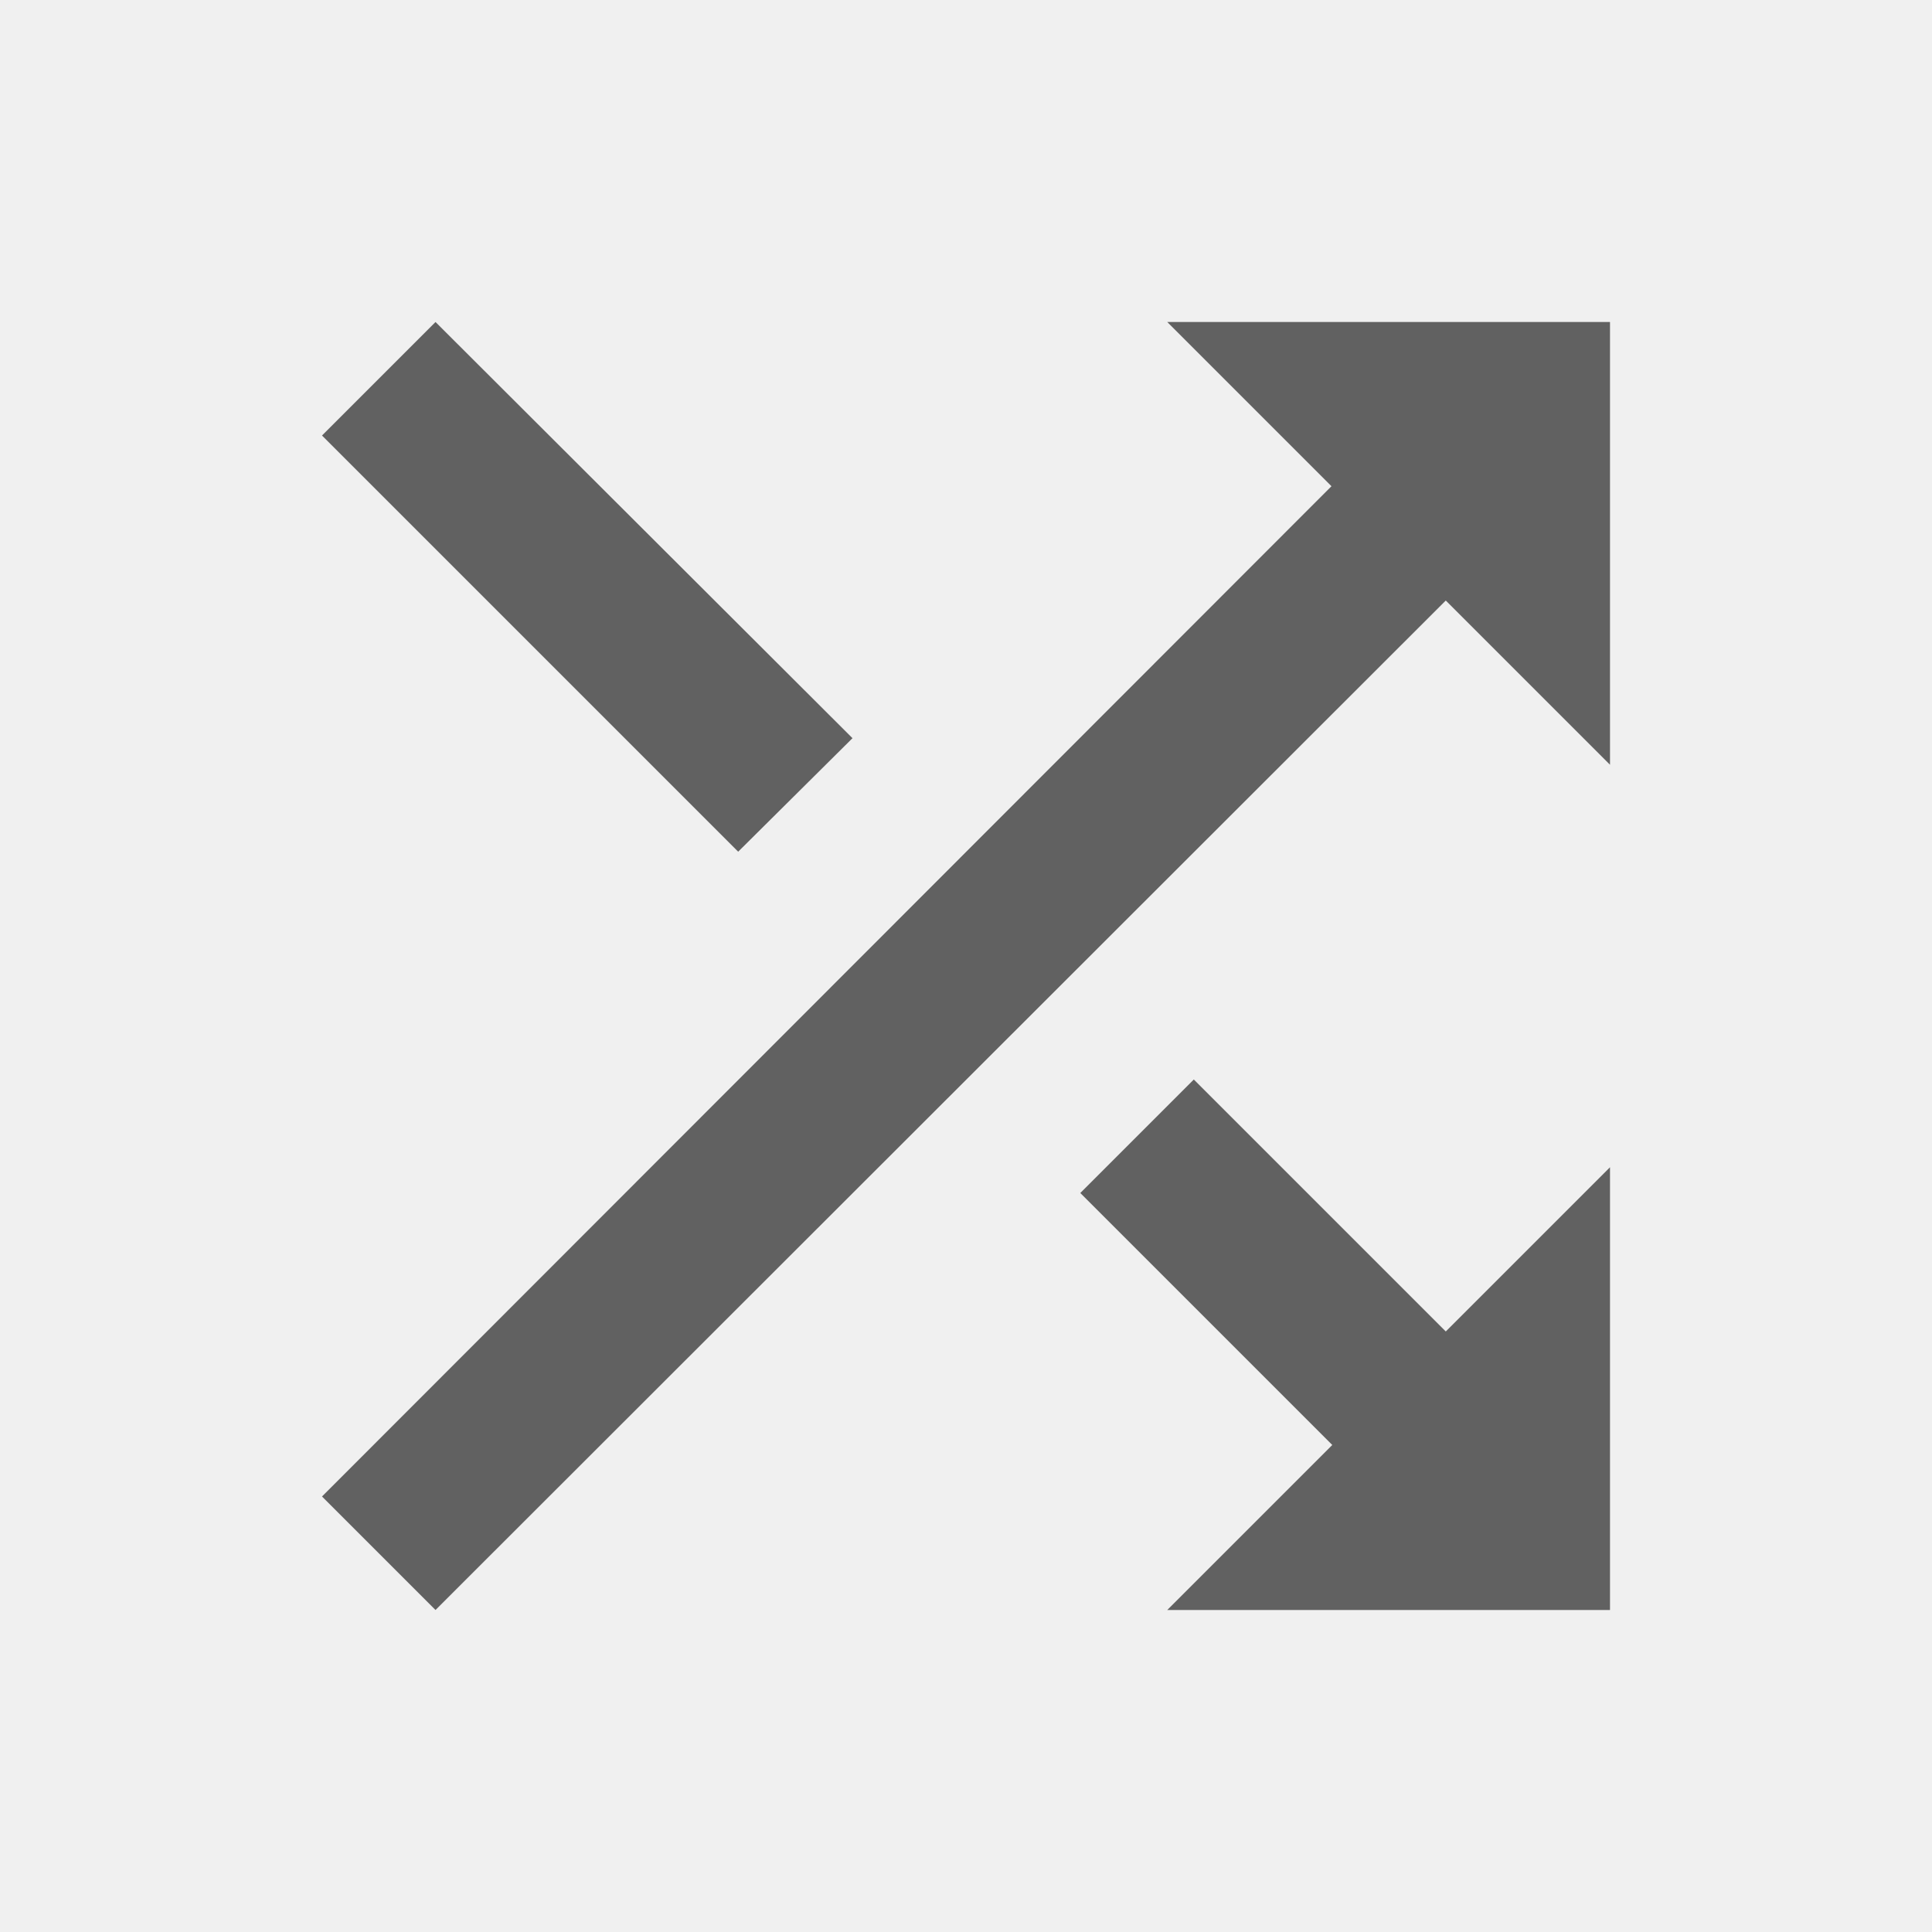
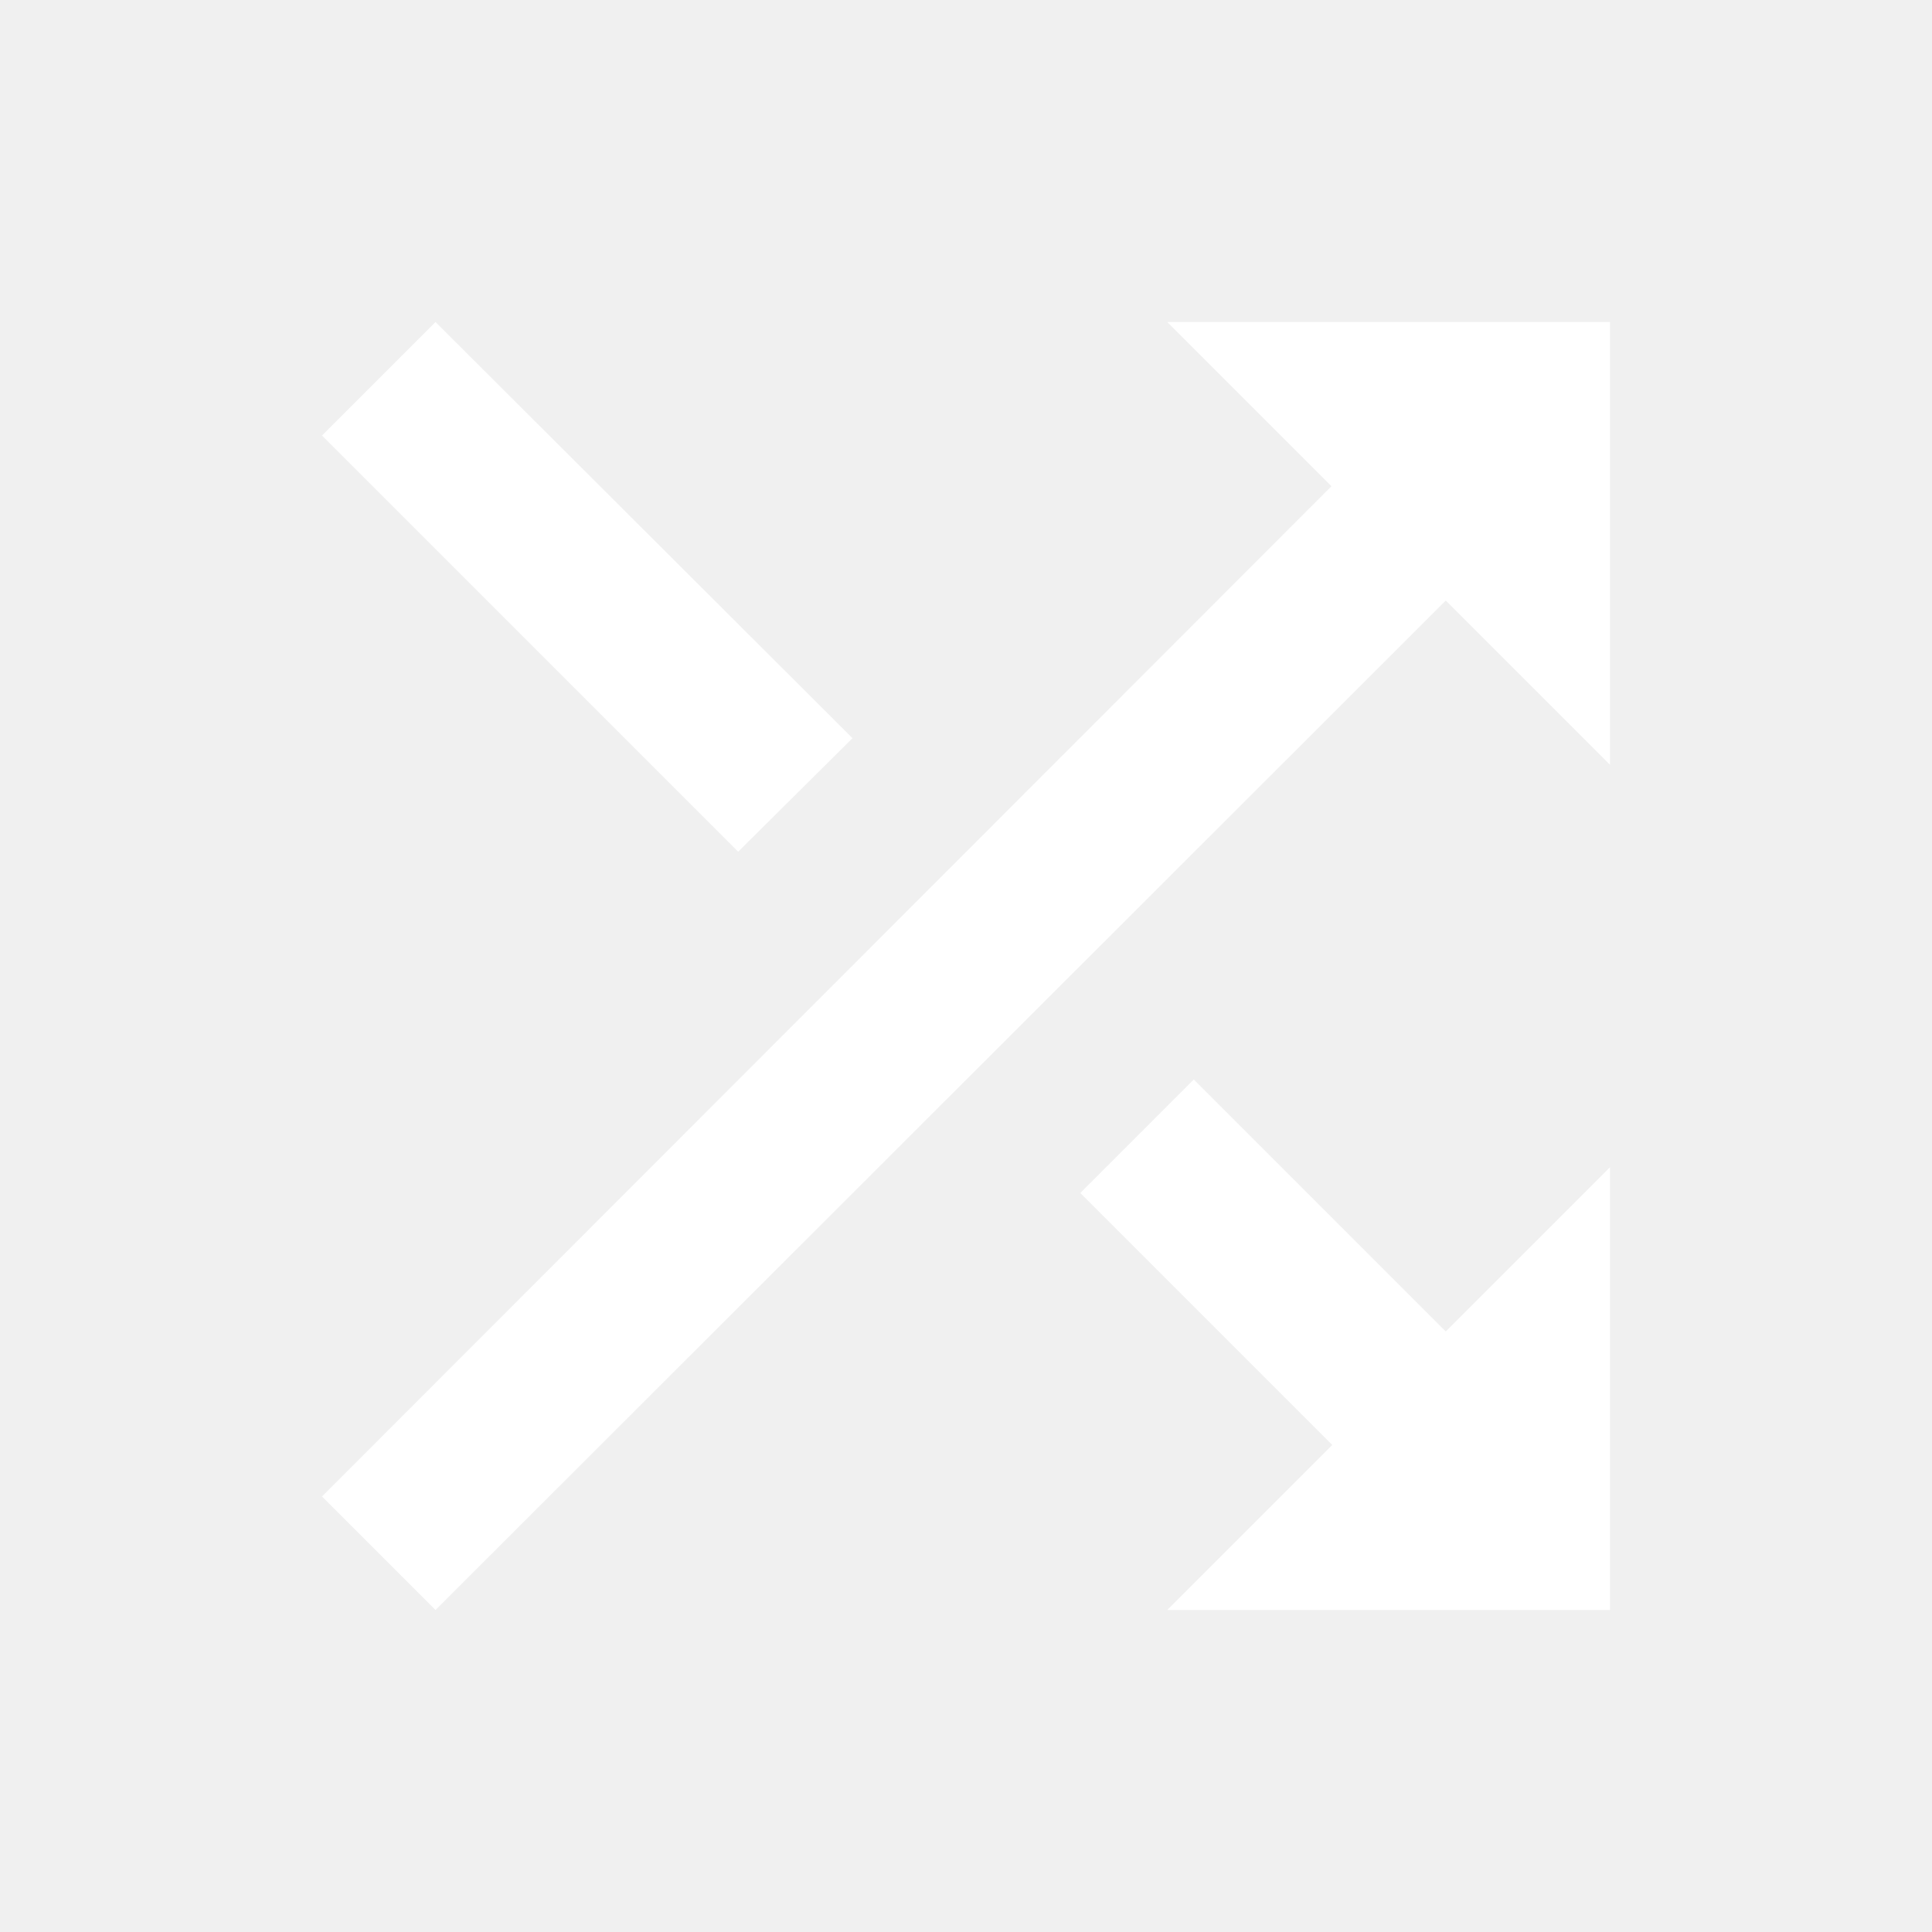
<svg xmlns="http://www.w3.org/2000/svg" width="24" height="24" viewBox="0 0 24 24">
-   <path fill="#616161" d="M10.59 9.17L5.41 4 4 5.41l5.17 5.17 1.42-1.41zM14.5 4l2.04 2.04L4 18.59 5.41 20 17.96 7.46 20 9.5V4h-5.5zm.33 9.41l-1.41 1.41 3.13 3.13L14.5 20H20v-5.5l-2.04 2.04-3.13-3.13z" />
+   <path fill="white" d="M10.59 9.17L5.41 4 4 5.41l5.17 5.17 1.42-1.41zM14.5 4l2.04 2.04L4 18.59 5.41 20 17.96 7.46 20 9.5V4h-5.5zm.33 9.41l-1.41 1.41 3.13 3.13L14.5 20H20v-5.5l-2.04 2.04-3.13-3.13z" />
</svg>
